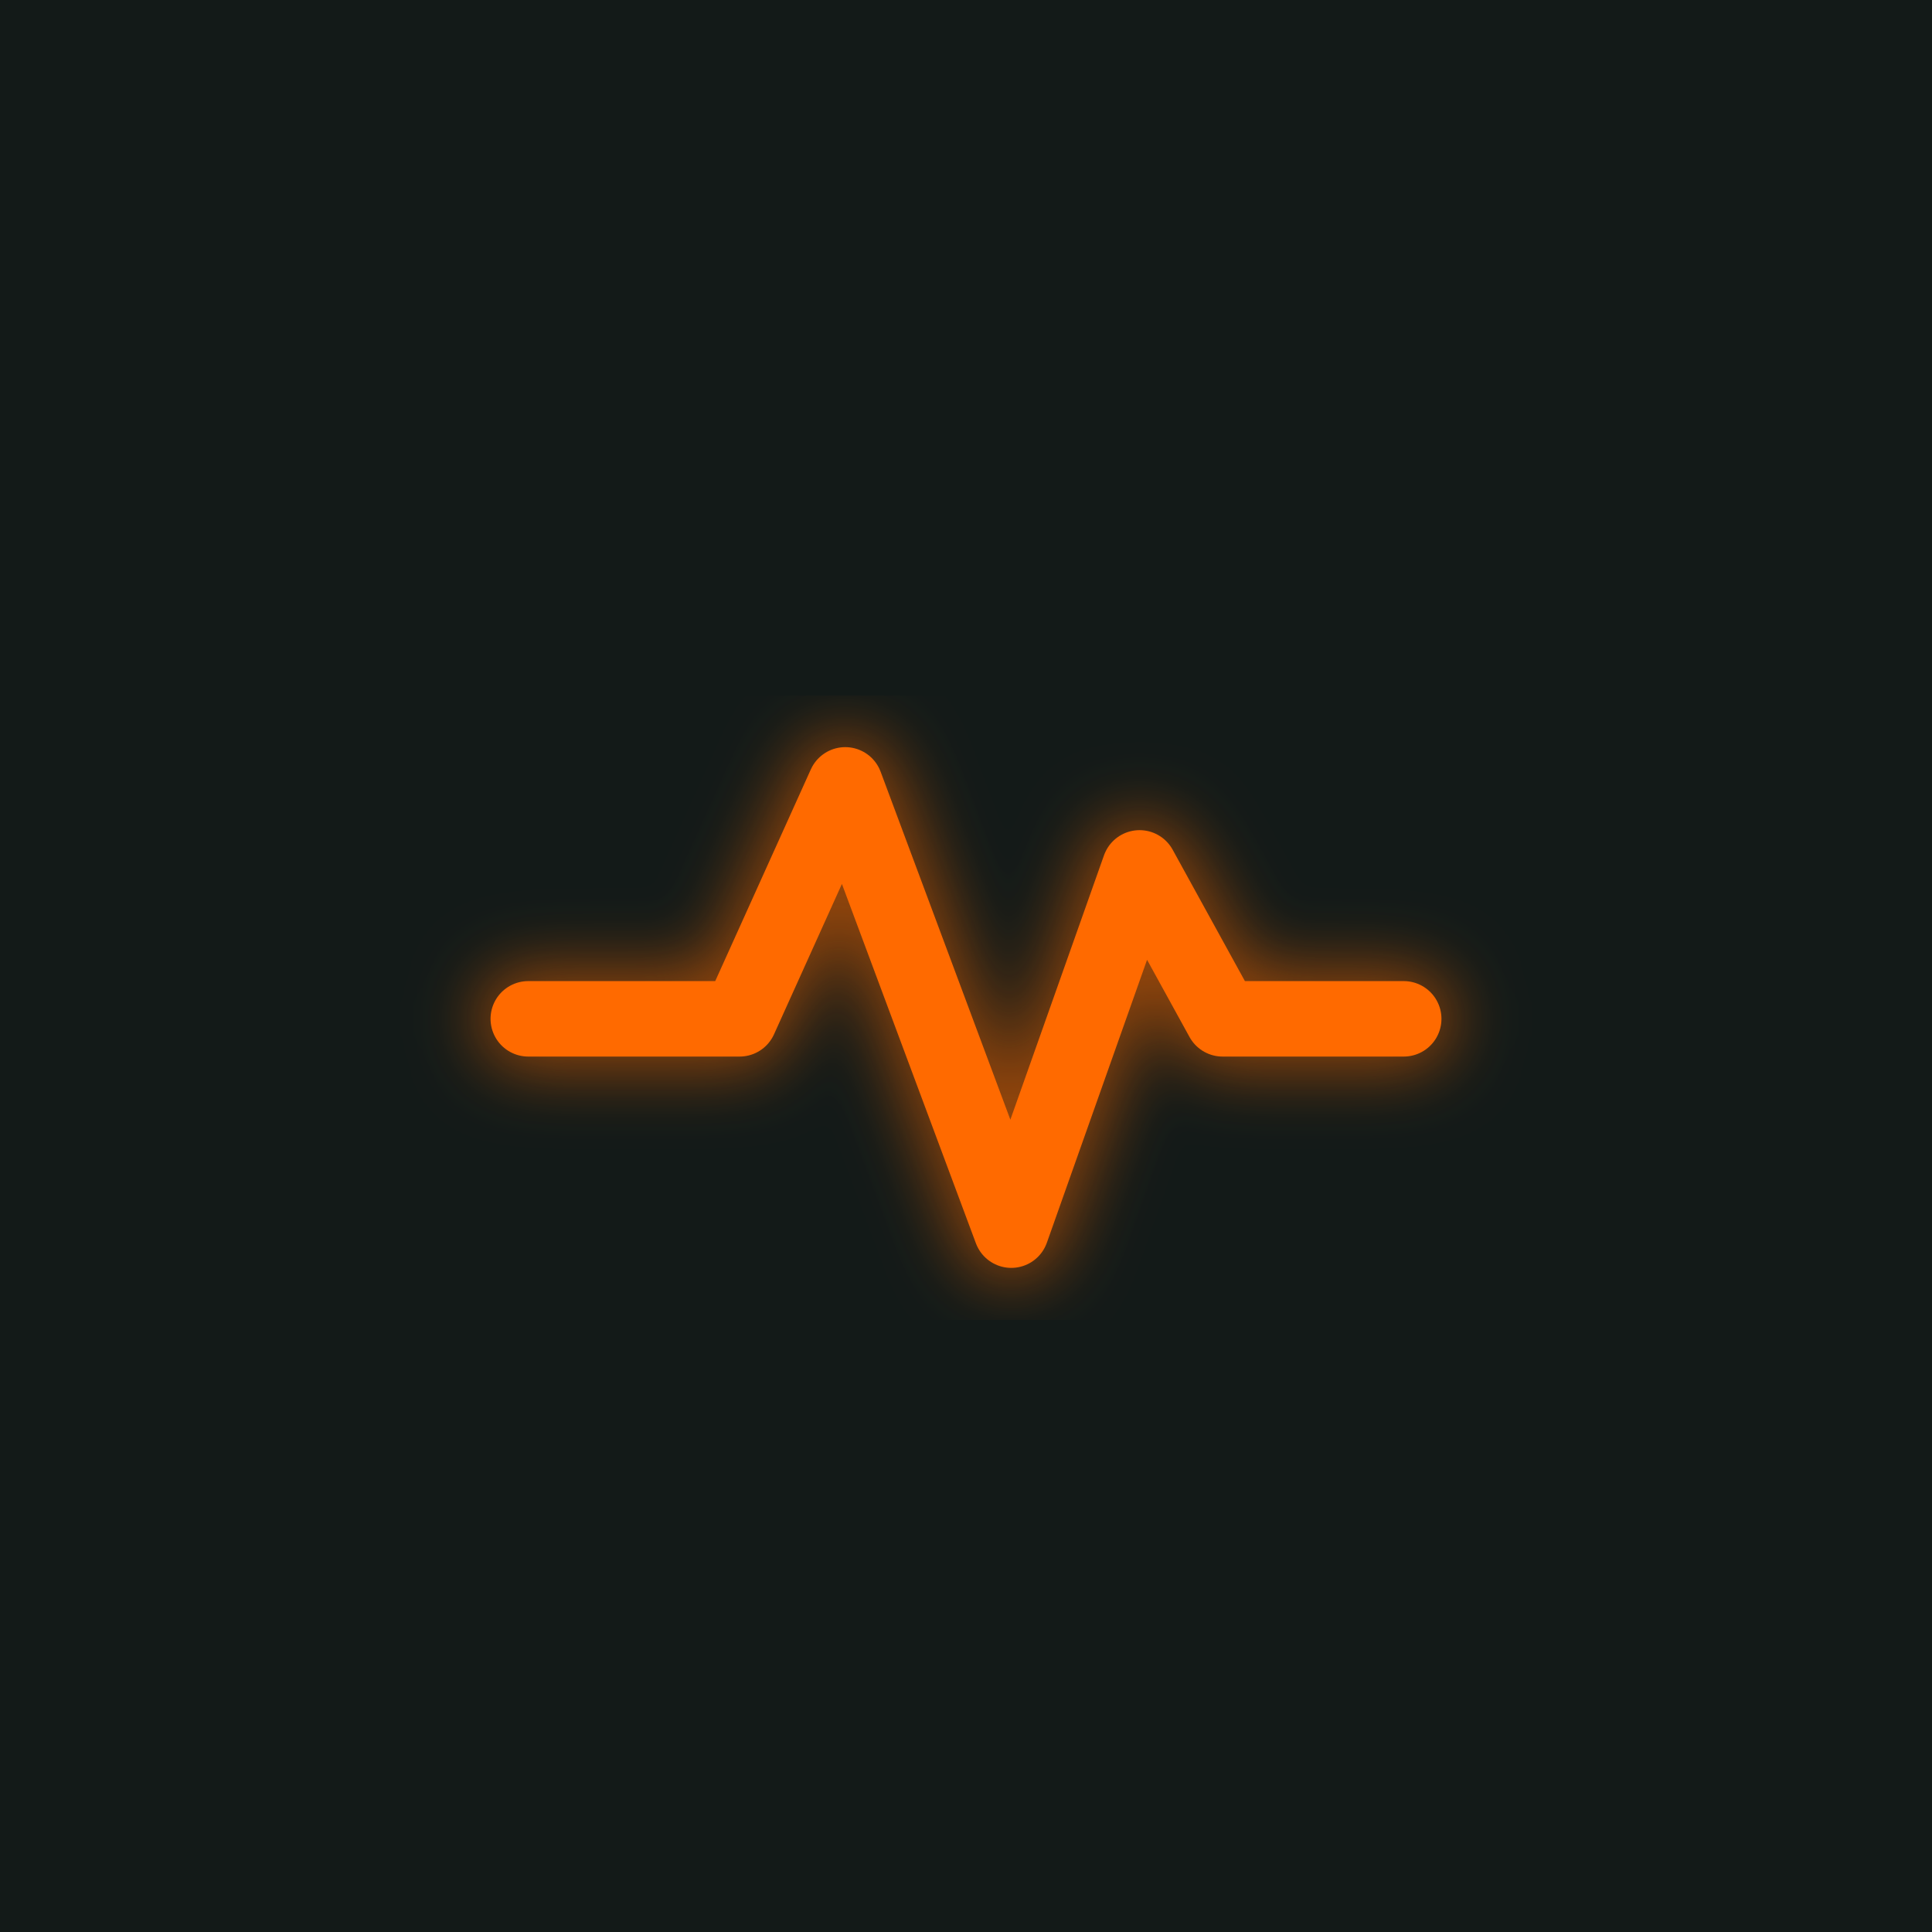
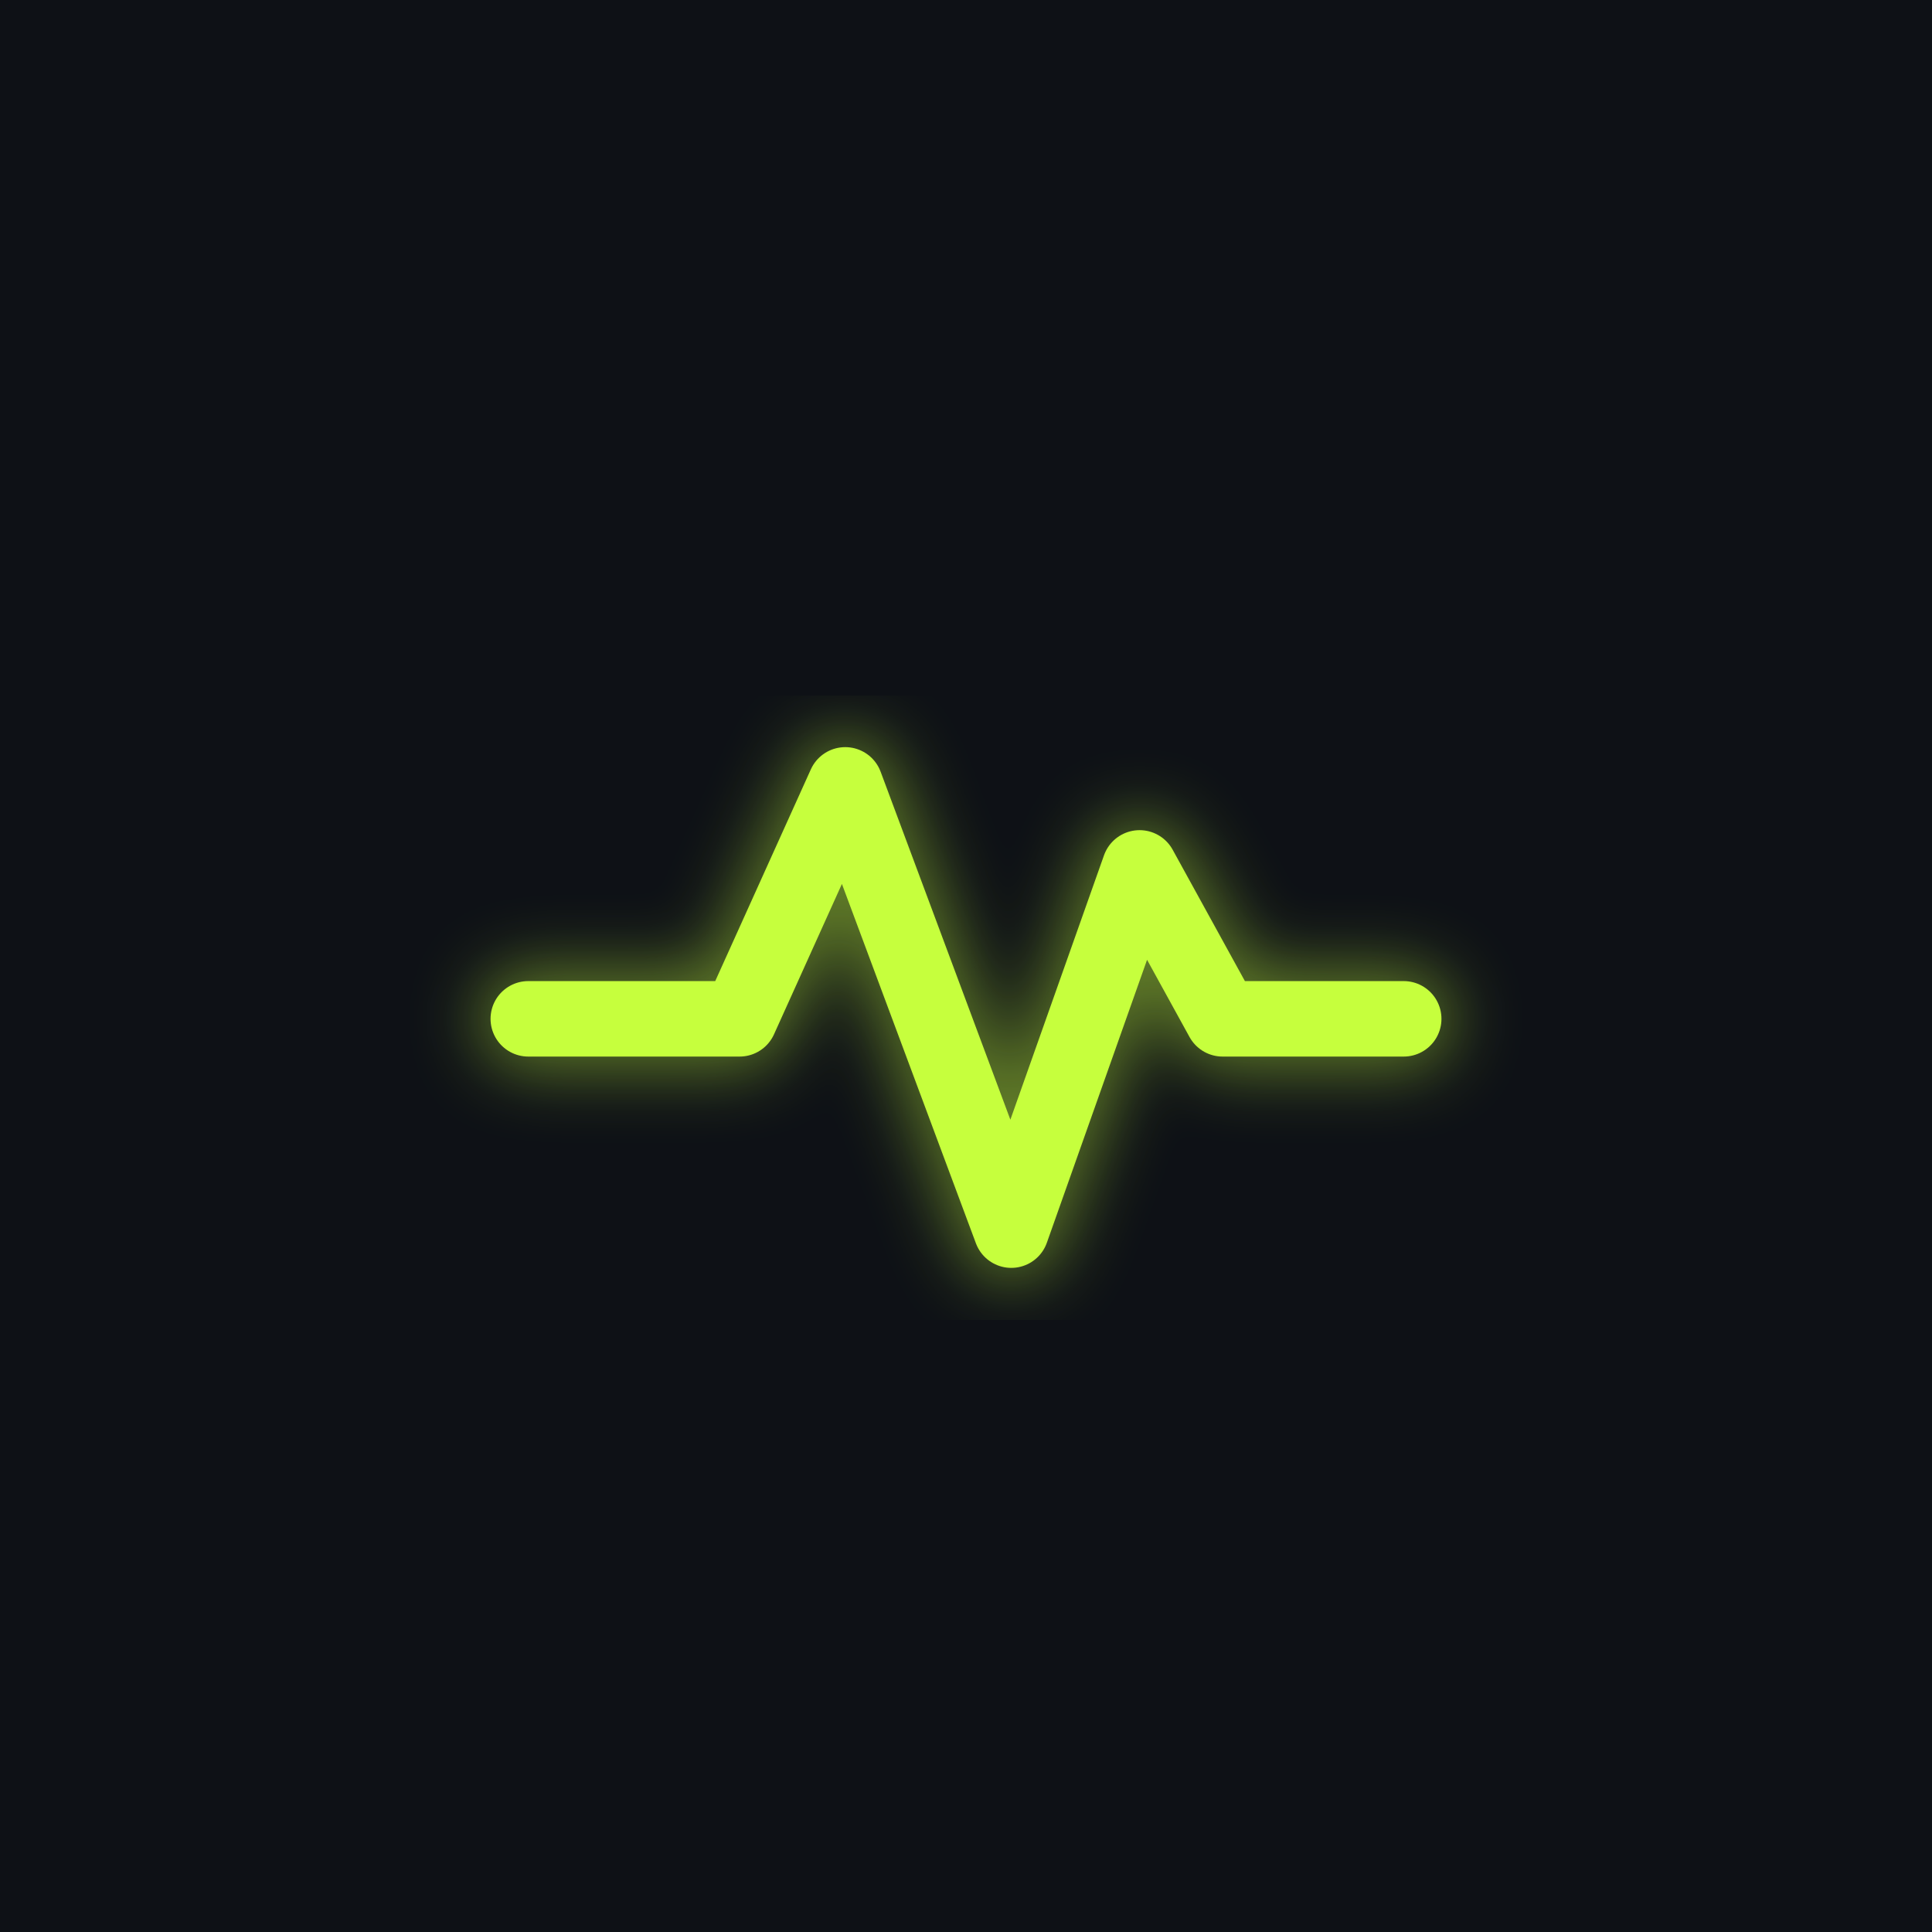
<svg xmlns="http://www.w3.org/2000/svg" viewBox="0 0 512 512">
  <defs>
    <filter id="glow" x="-20%" y="-20%" width="140%" height="140%">
      <feGaussianBlur stdDeviation="9" />
    </filter>
  </defs>
-   <rect width="512" height="512" fill="#131A18" />
-   <g fill="none" stroke="#FF6A00" stroke-linecap="round" stroke-linejoin="round">
-     <path d="M140 270h56l28-62 44 118 34-96 22 40h48" stroke-width="26" opacity="0.55" filter="url(#glow)" />
+   <rect width="512" height="512" fill="#0E1116" />
+   <g fill="none" stroke="#C6FF3D" stroke-linecap="round" stroke-linejoin="round">
+     <path d="M140 270h56l28-62 44 118 34-96 22 40h48" stroke-width="26" opacity="0.45" filter="url(#glow)" />
    <path d="M140 270h56l28-62 44 118 34-96 22 40h48" stroke-width="20" />
  </g>
</svg>
